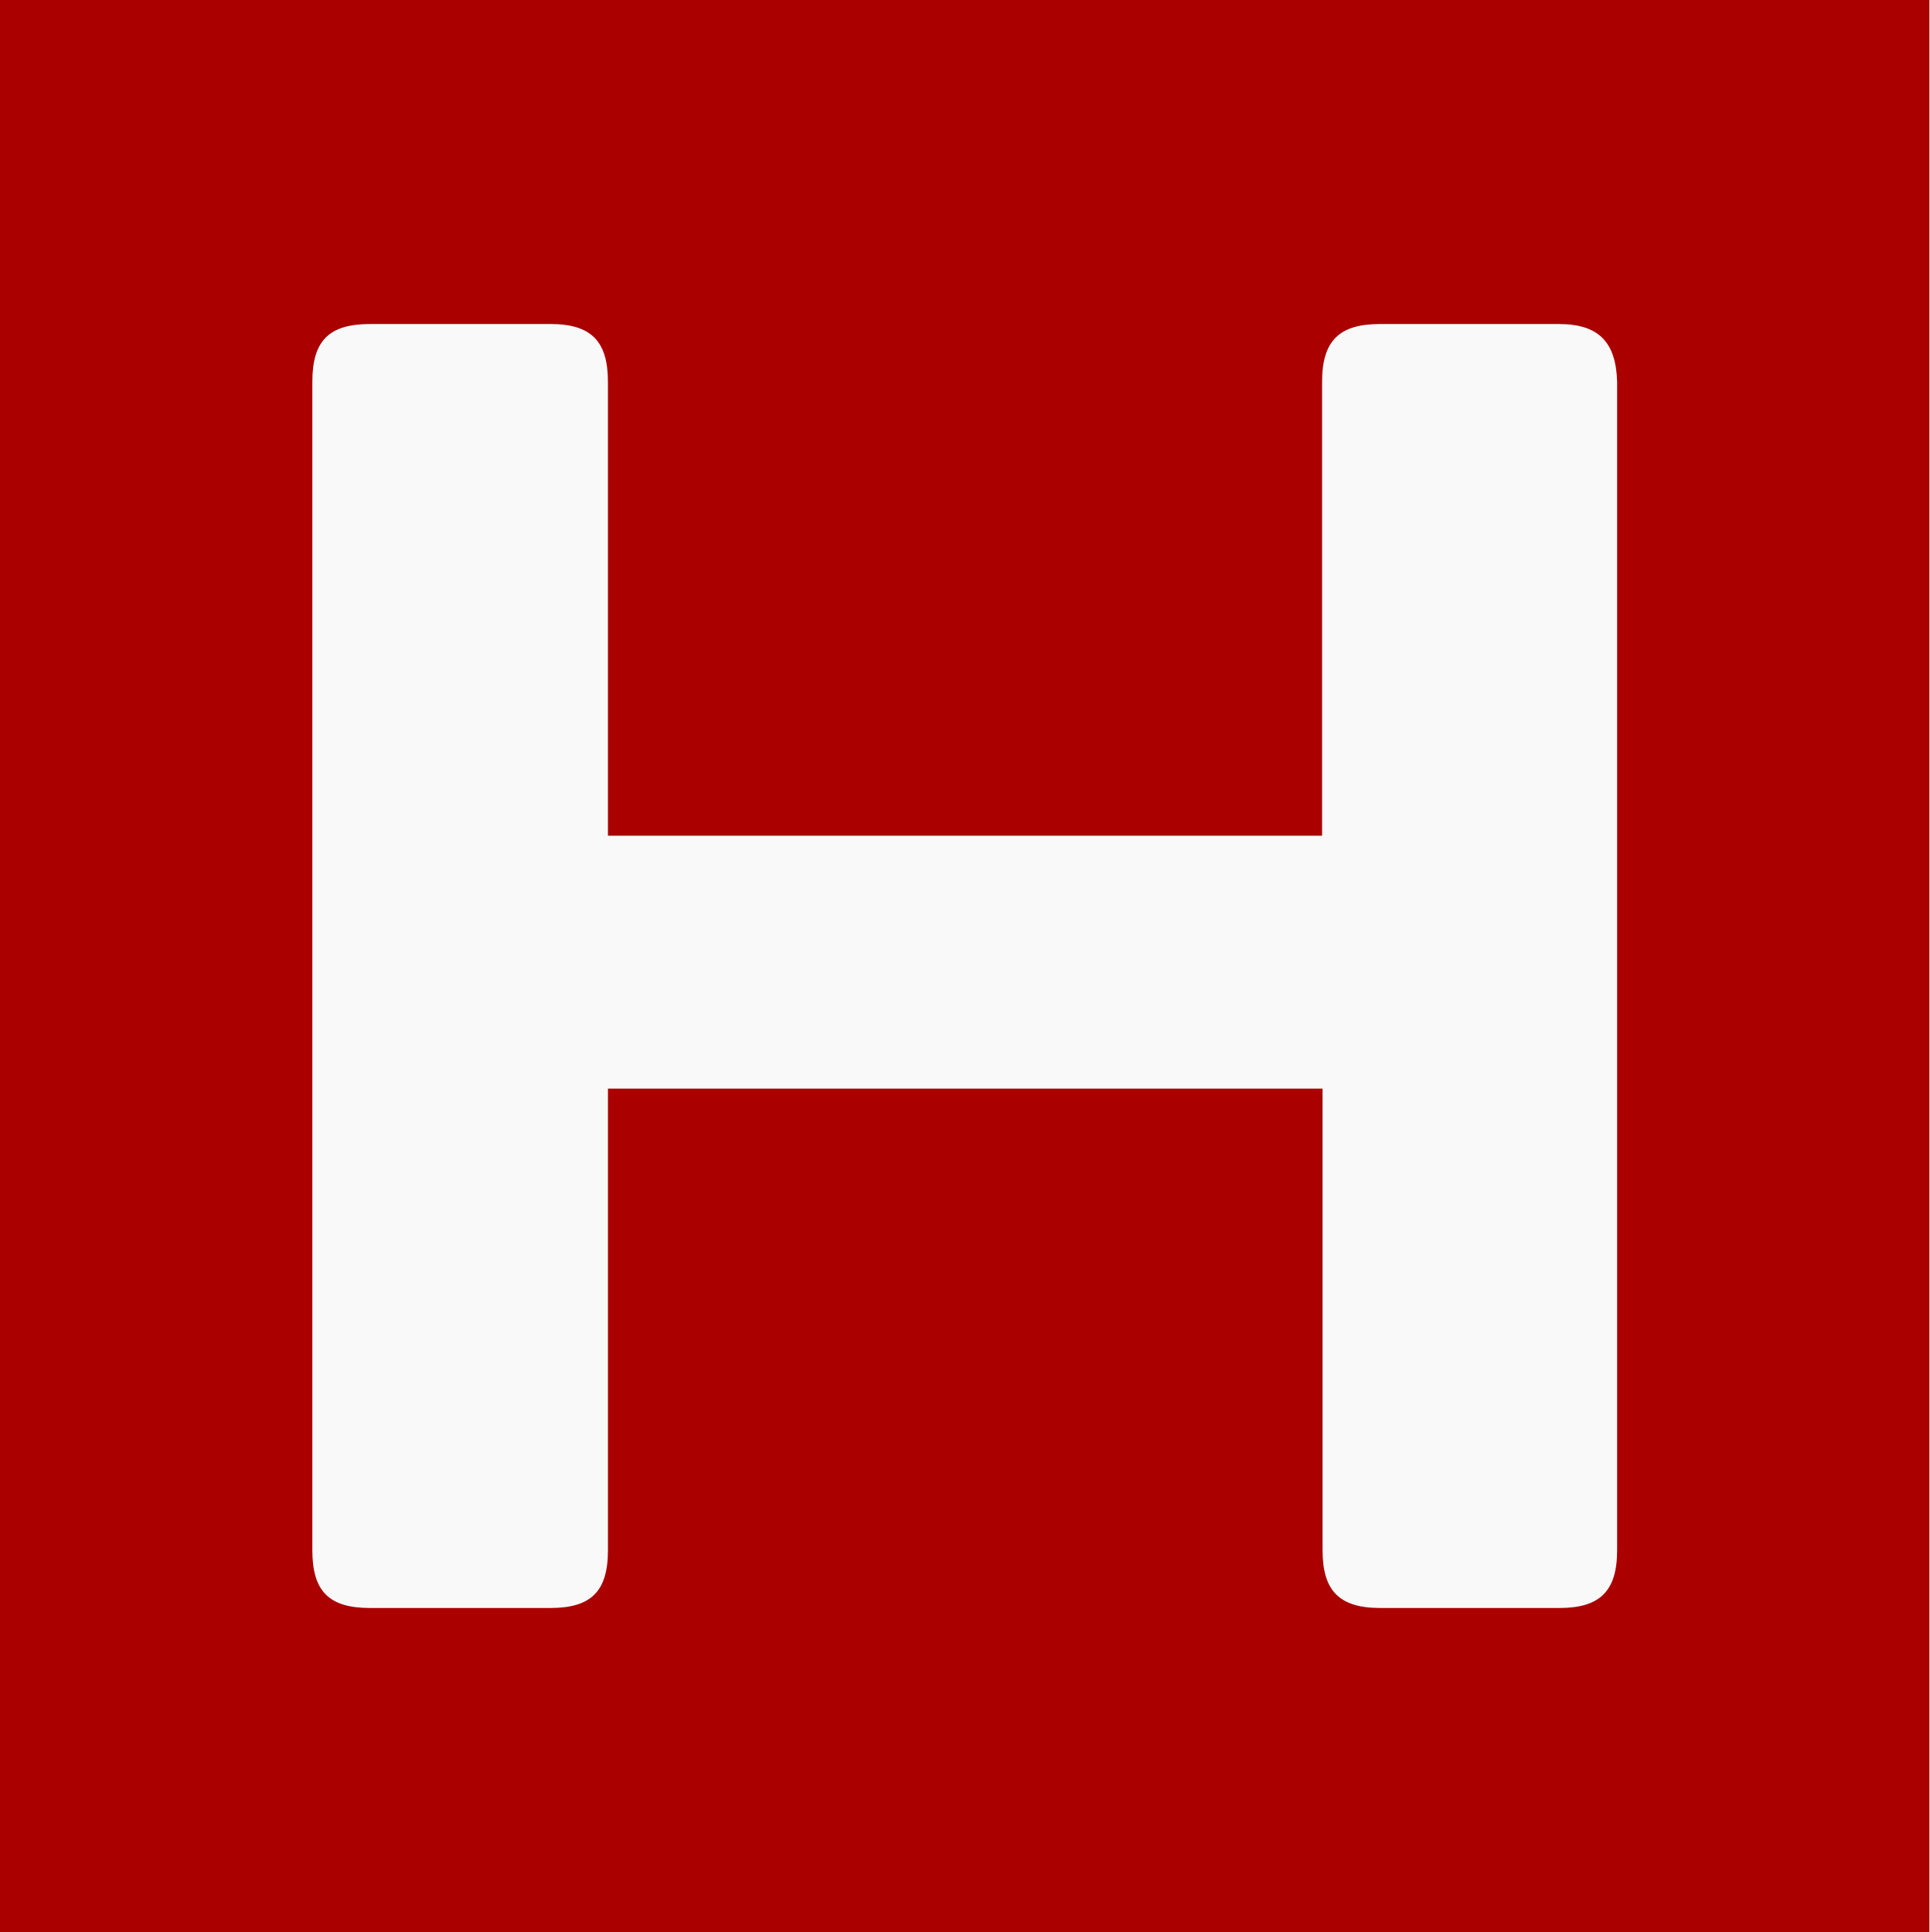
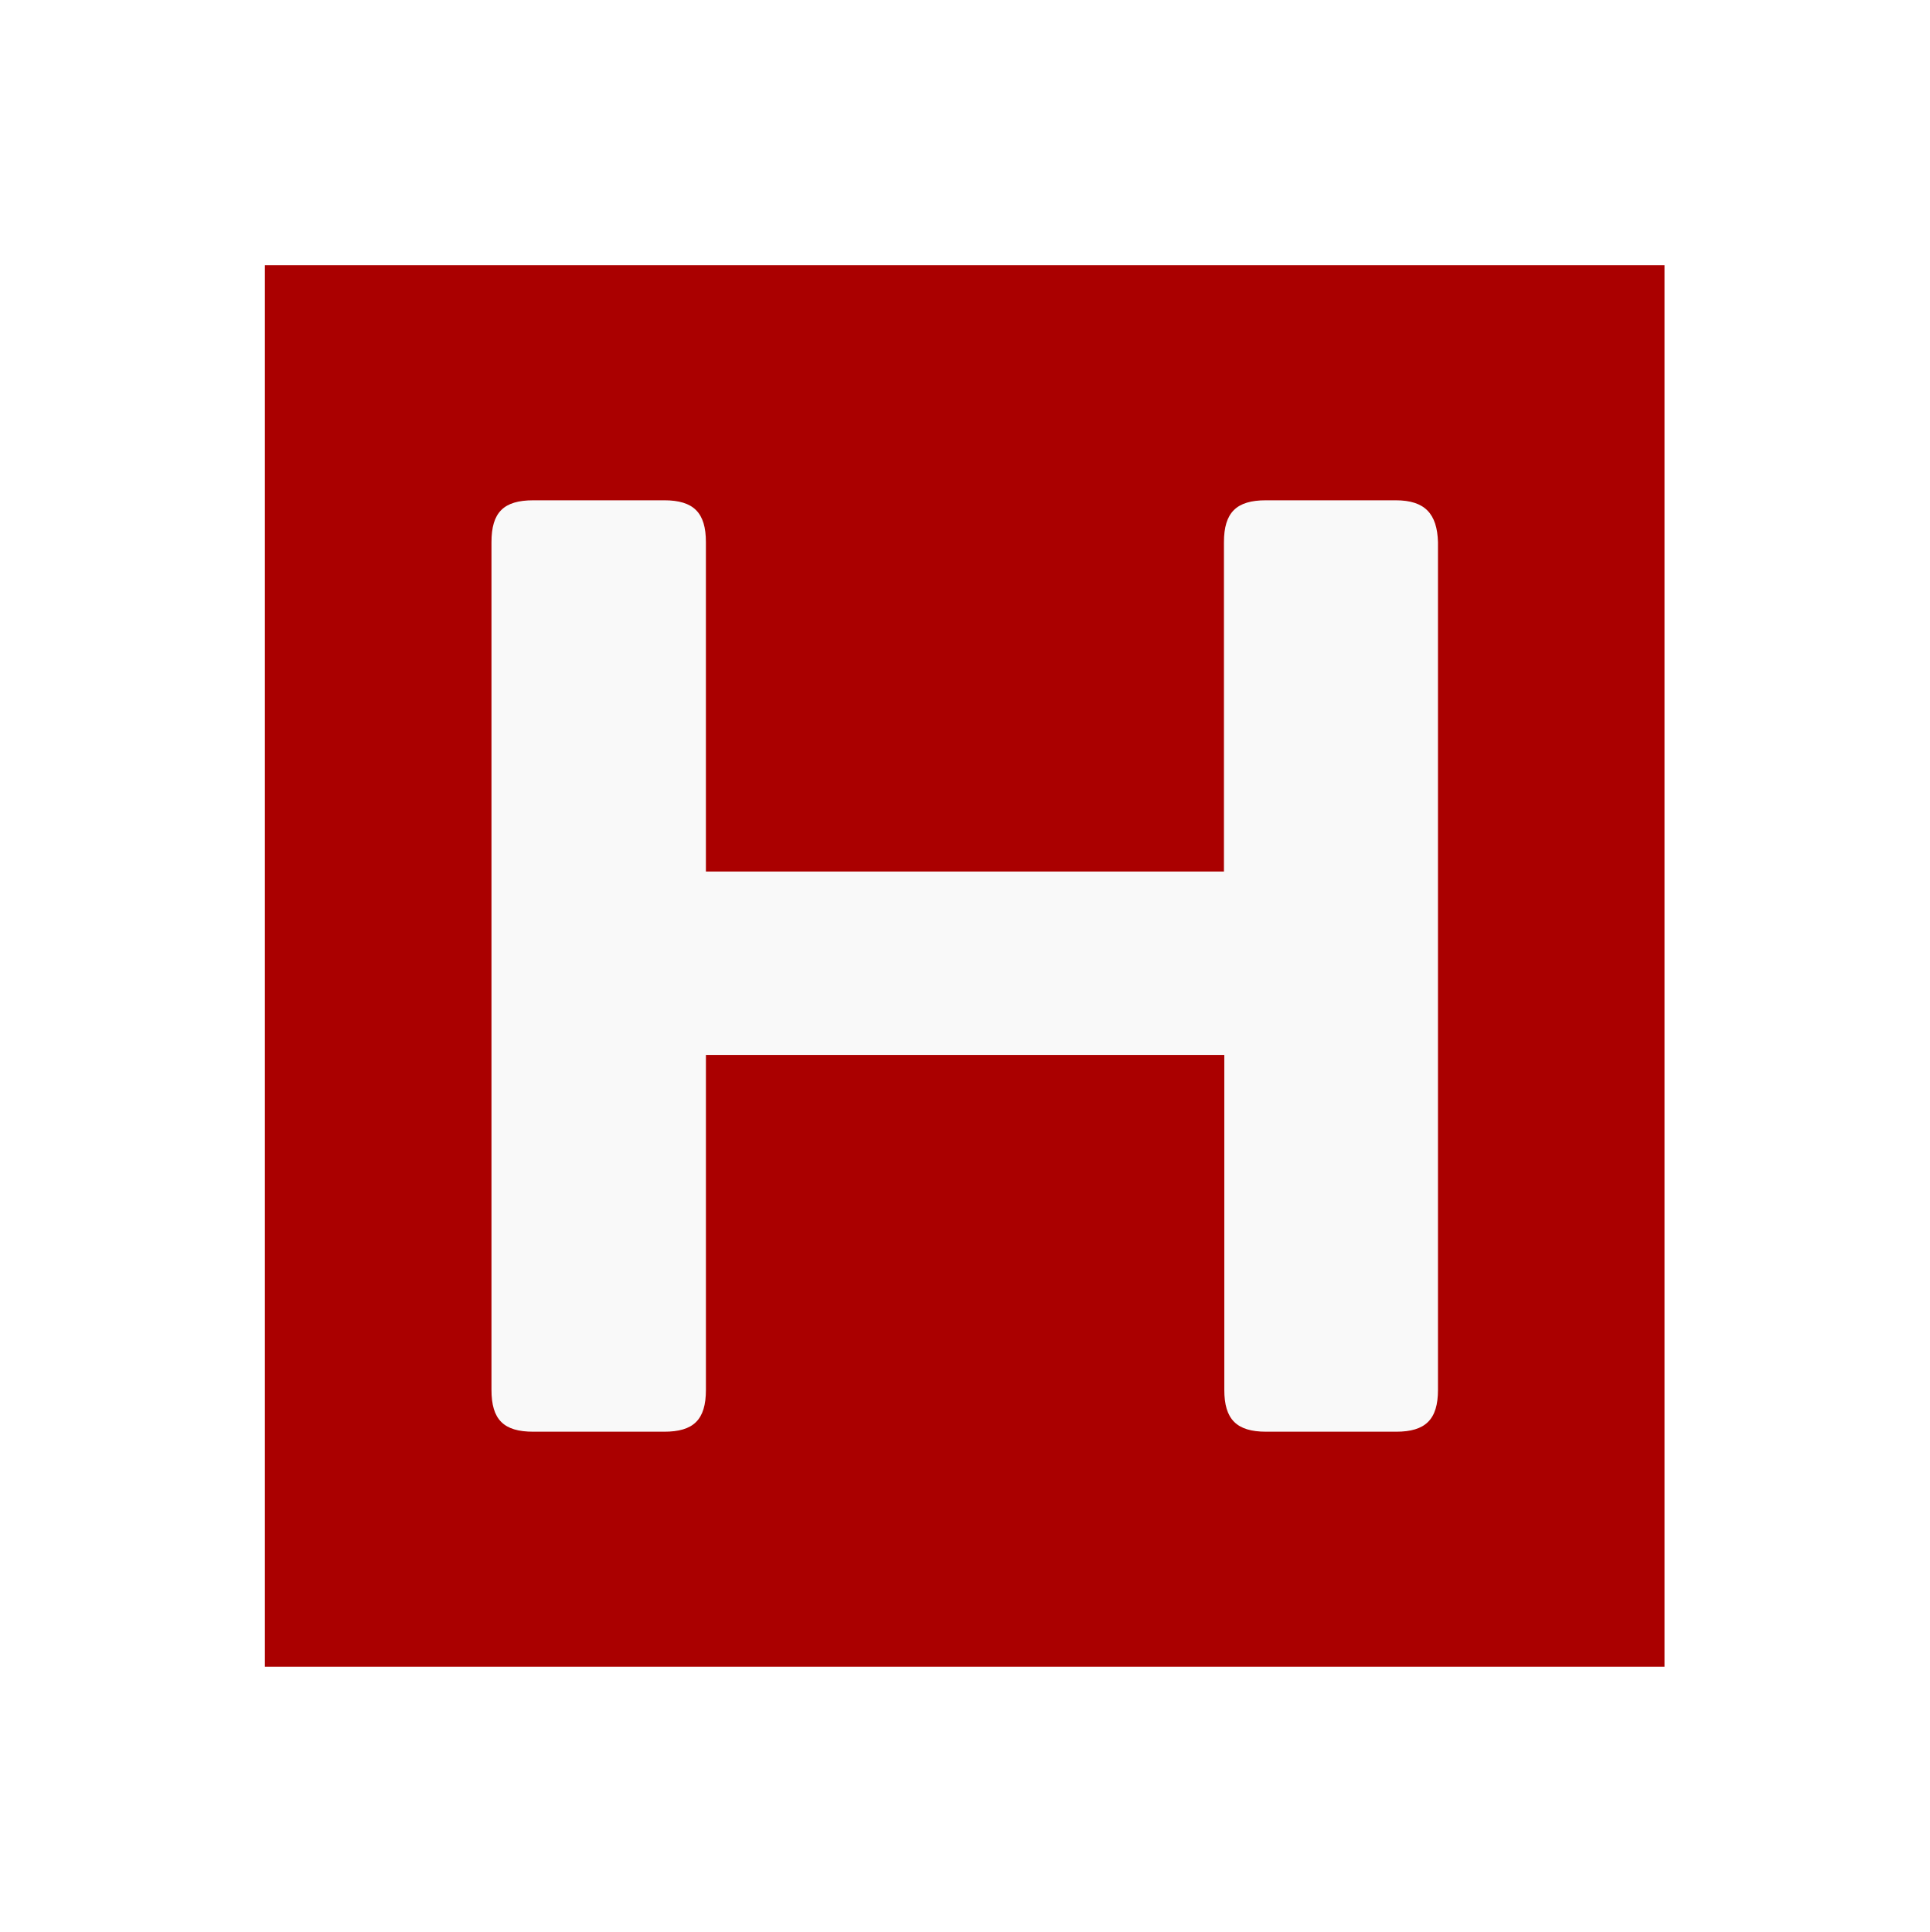
<svg xmlns="http://www.w3.org/2000/svg" width="131.665mm" height="131.861mm" viewBox="0 0 131.665 131.861" version="1.1" id="svg1">
  <defs id="defs1" />
  <g id="layer1" transform="translate(-68.83964,-62.15225)">
-     <g id="g26" transform="matrix(1.285548,0,0,1.285548,-61.96652,-356.9894)">
+     <g id="g26" transform="matrix(0.9325537,0,0,0.9325537,-7.972242,-223.7951)">
      <path id="rect26" style="fill:#f9f9f9;stroke-width:0;stroke-miterlimit:1.8;stroke-dashoffset:6.421;stroke-opacity:0.817;paint-order:stroke markers fill" d="m 111.423,334.448 h 83.075 v 85.759 h -83.075 z" />
      <path d="M 101.751,326.041 V 428.613 H 204.17 V 326.041 Z m 19.639,17.202 h 9.576 c 2.172,0 3.056,0.919 3.056,3.064 v 24.104 h 37.908 V 346.308 c 0,-2.175 0.918,-3.064 3.06,-3.064 h 9.512 c 2.134,0 3.03,0.983 3.09,3.064 v 62.039 c 0,2.175 -0.918,3.064 -3.06,3.064 h -9.516 c -2.176,0 -3.06,-0.919 -3.06,-3.064 v -24.51 h -37.933 v 24.51 c 0,2.205 -0.918,3.064 -3.056,3.064 h -9.576 c -2.176,0 -3.06,-0.889 -3.06,-3.064 V 346.308 c 0,-2.175 0.883,-3.064 3.06,-3.064 z" id="path1-8" style="fill:#aa0000;fill-opacity:1;stroke-width:4.271" />
    </g>
  </g>
</svg>
